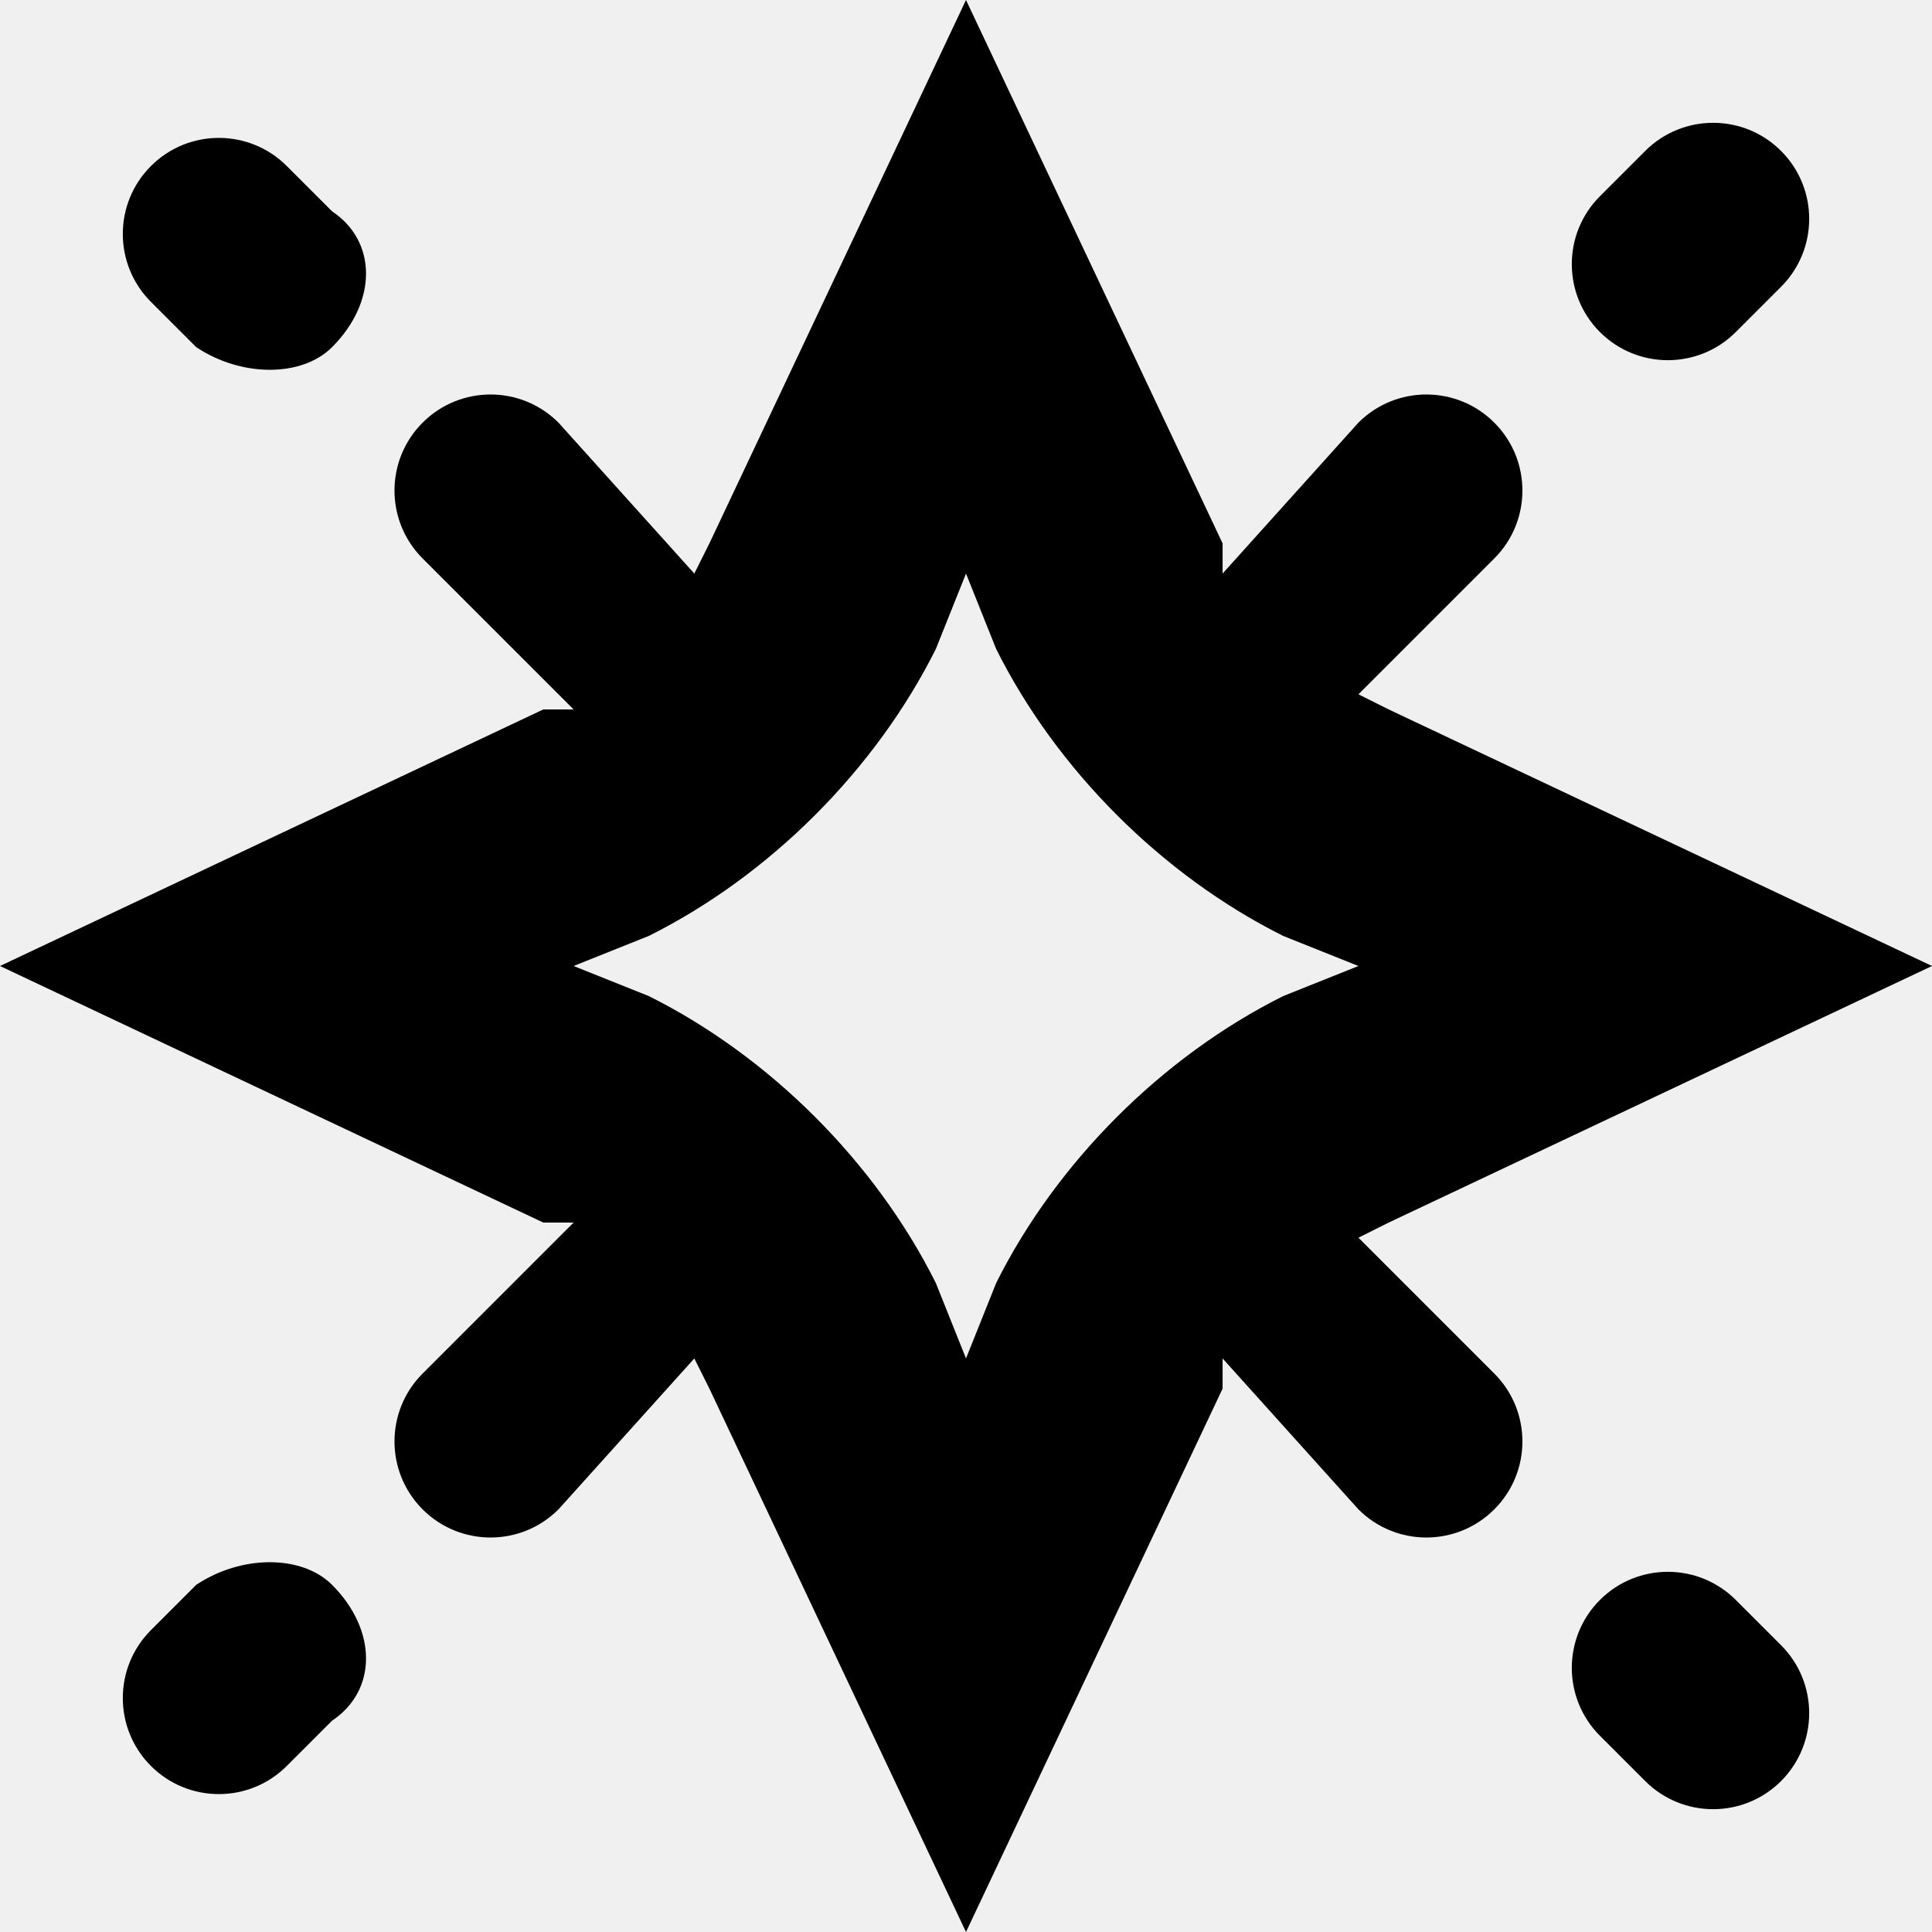
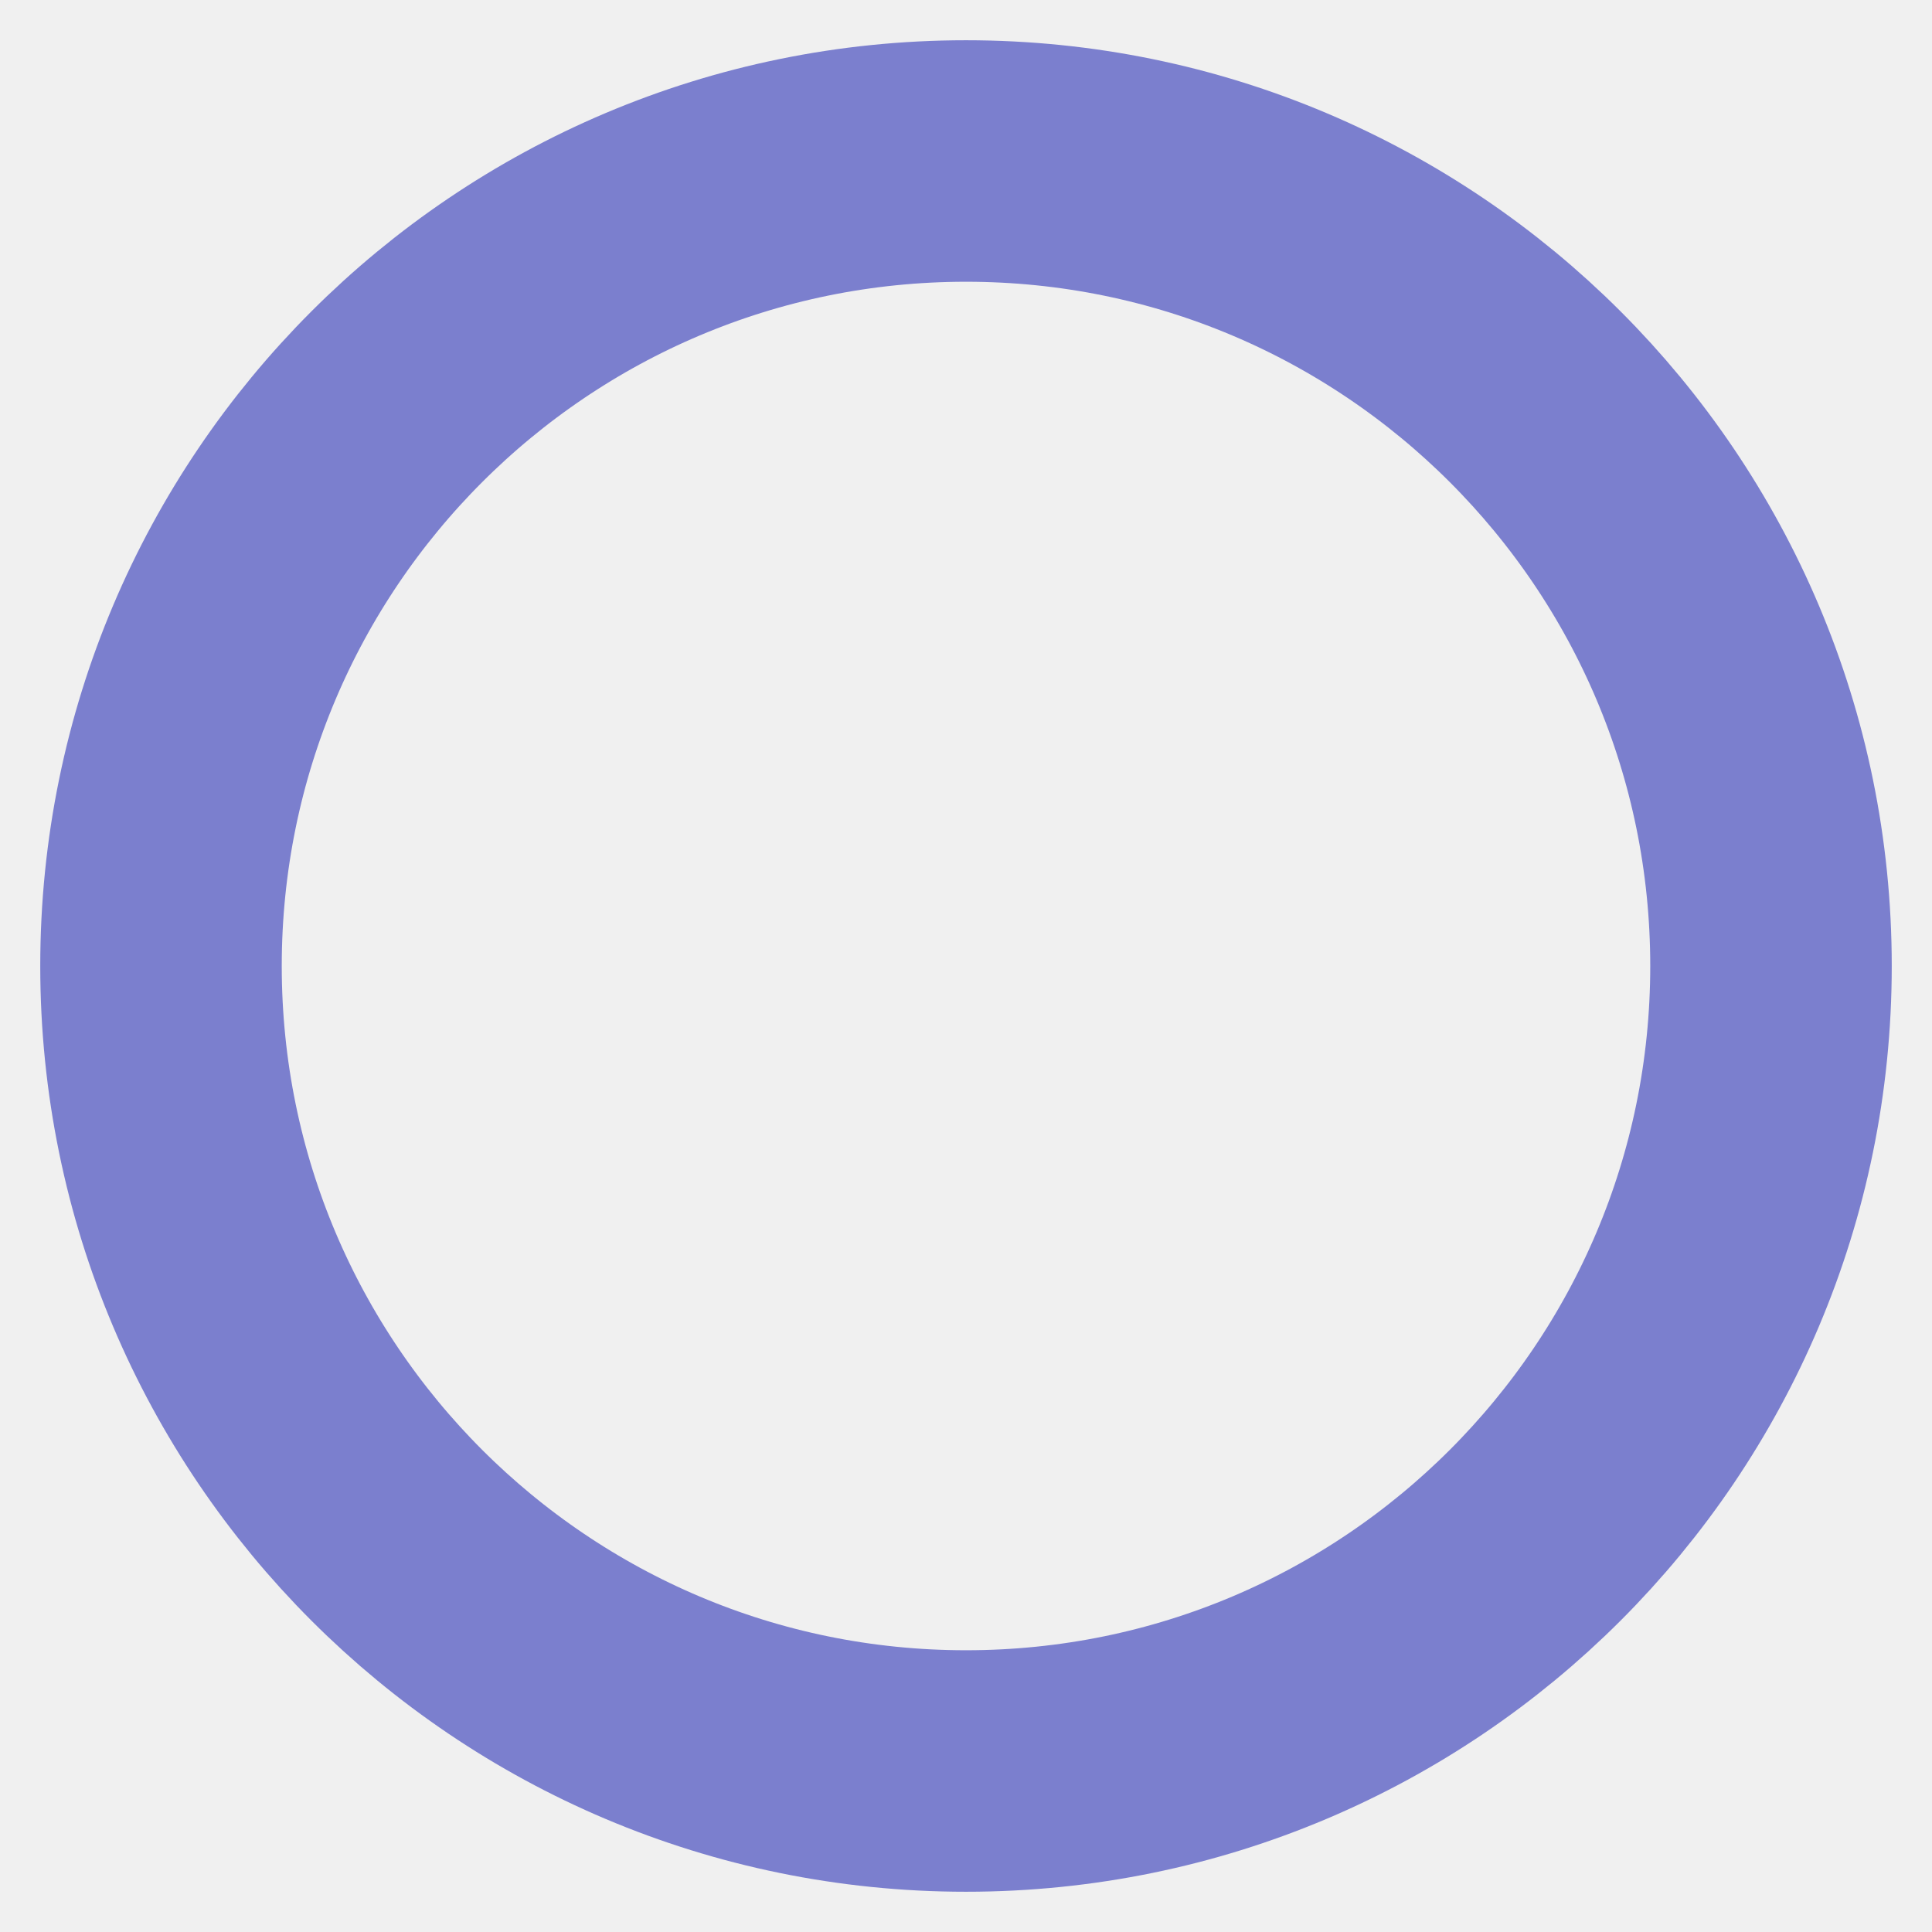
- <svg xmlns="http://www.w3.org/2000/svg" viewBox="0 0 128 128">
-   <path fill-rule="evenodd" d="M81 36 64 0 47 36l-1 2-9-10a6 6 0 0 0-9 9l10 10h-2L0 64l36 17h2L28 91a6 6 0 1 0 9 9l9-10 1 2 17 36 17-36v-2l9 10a6 6 0 1 0 9-9l-9-9 2-1 36-17-36-17-2-1 9-9a6 6 0 1 0-9-9l-9 10v-2Zm-17 2-2 5c-4 8-11 15-19 19l-5 2 5 2c8 4 15 11 19 19l2 5 2-5c4-8 11-15 19-19l5-2-5-2c-8-4-15-11-19-19l-2-5Z" clip-rule="evenodd" />
-   <path d="M118 19a6 6 0 0 0-9-9l-3 3a6 6 0 1 0 9 9l3-3Zm-96 4c-2 2-6 2-9 0l-3-3a6 6 0 1 1 9-9l3 3c3 2 3 6 0 9Zm0 82c-2-2-6-2-9 0l-3 3a6 6 0 1 0 9 9l3-3c3-2 3-6 0-9Zm96 4a6 6 0 0 1-9 9l-3-3a6 6 0 1 1 9-9l3 3Z" />
-   <style>path{fill:#000}@media (prefers-color-scheme:dark){path{fill:#fff}}</style>
+ <svg xmlns="http://www.w3.org/2000/svg" width="24" height="24" viewBox="0 0 24 24" fill="none" stroke="#7b7fce" stroke-width="3" stroke-linecap="round" stroke-linejoin="round" class="feather feather-circle">
+   <circle cx="12" cy="12" r="10" />
</svg>
